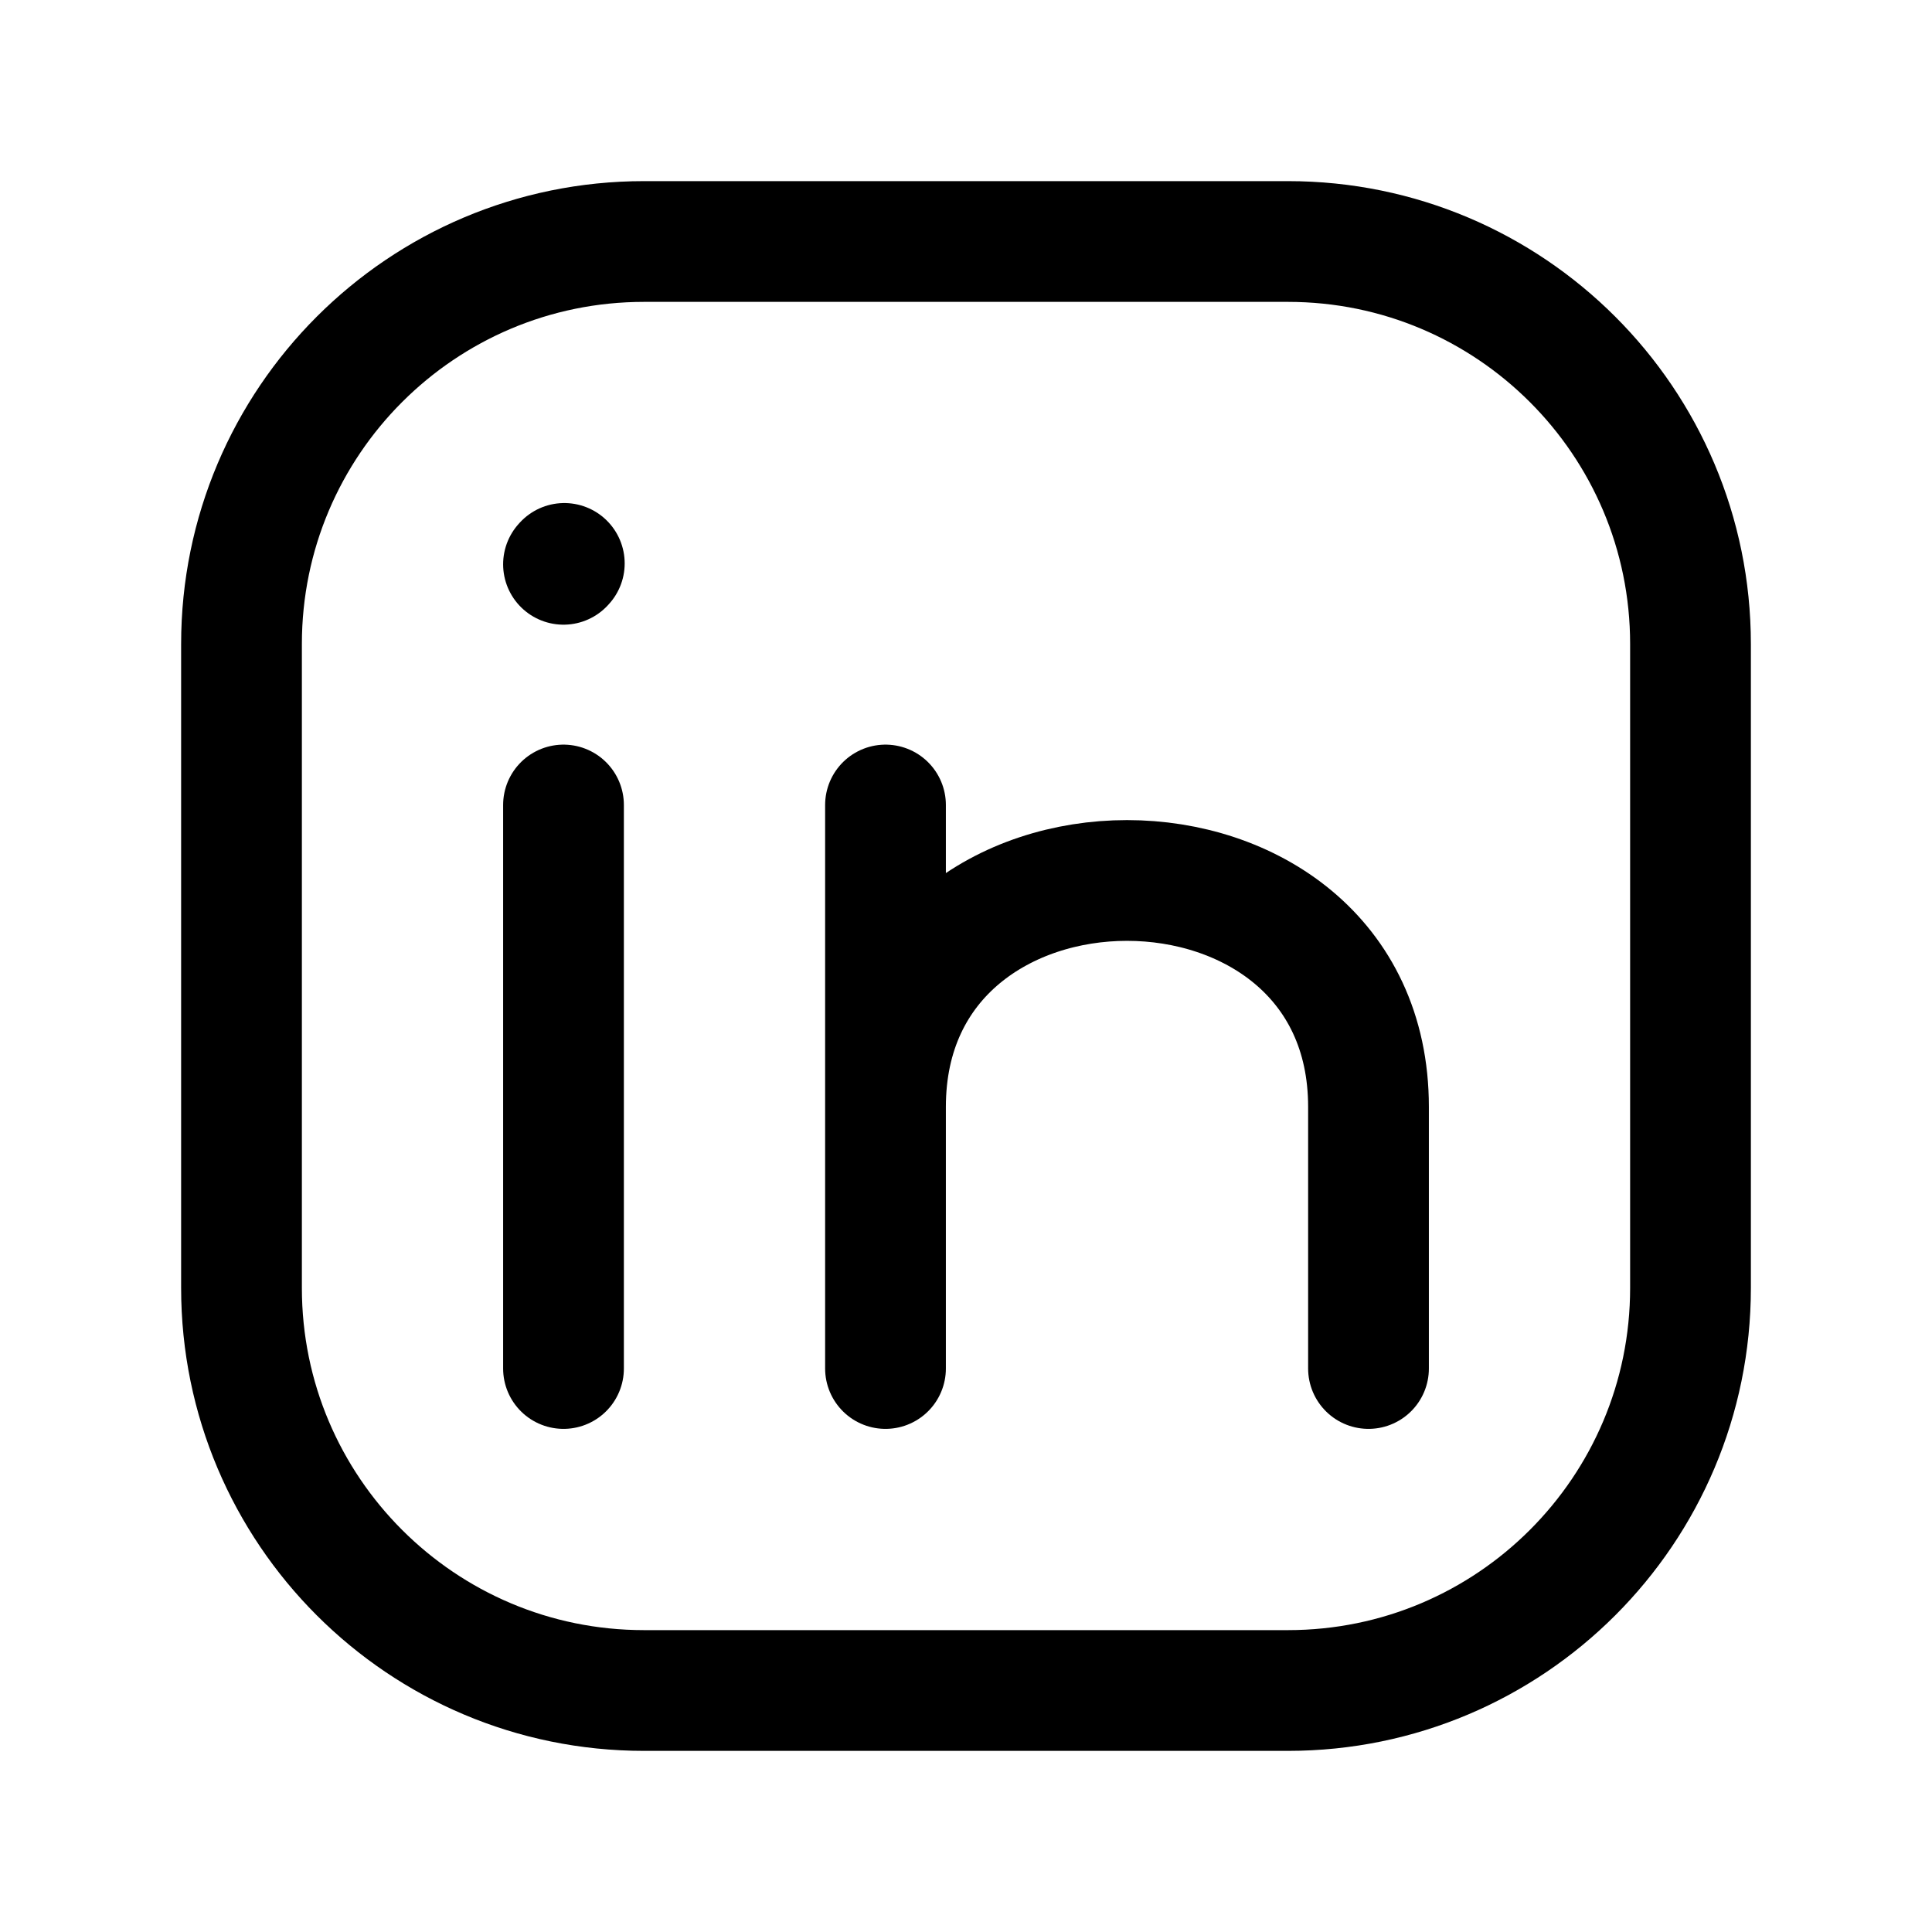
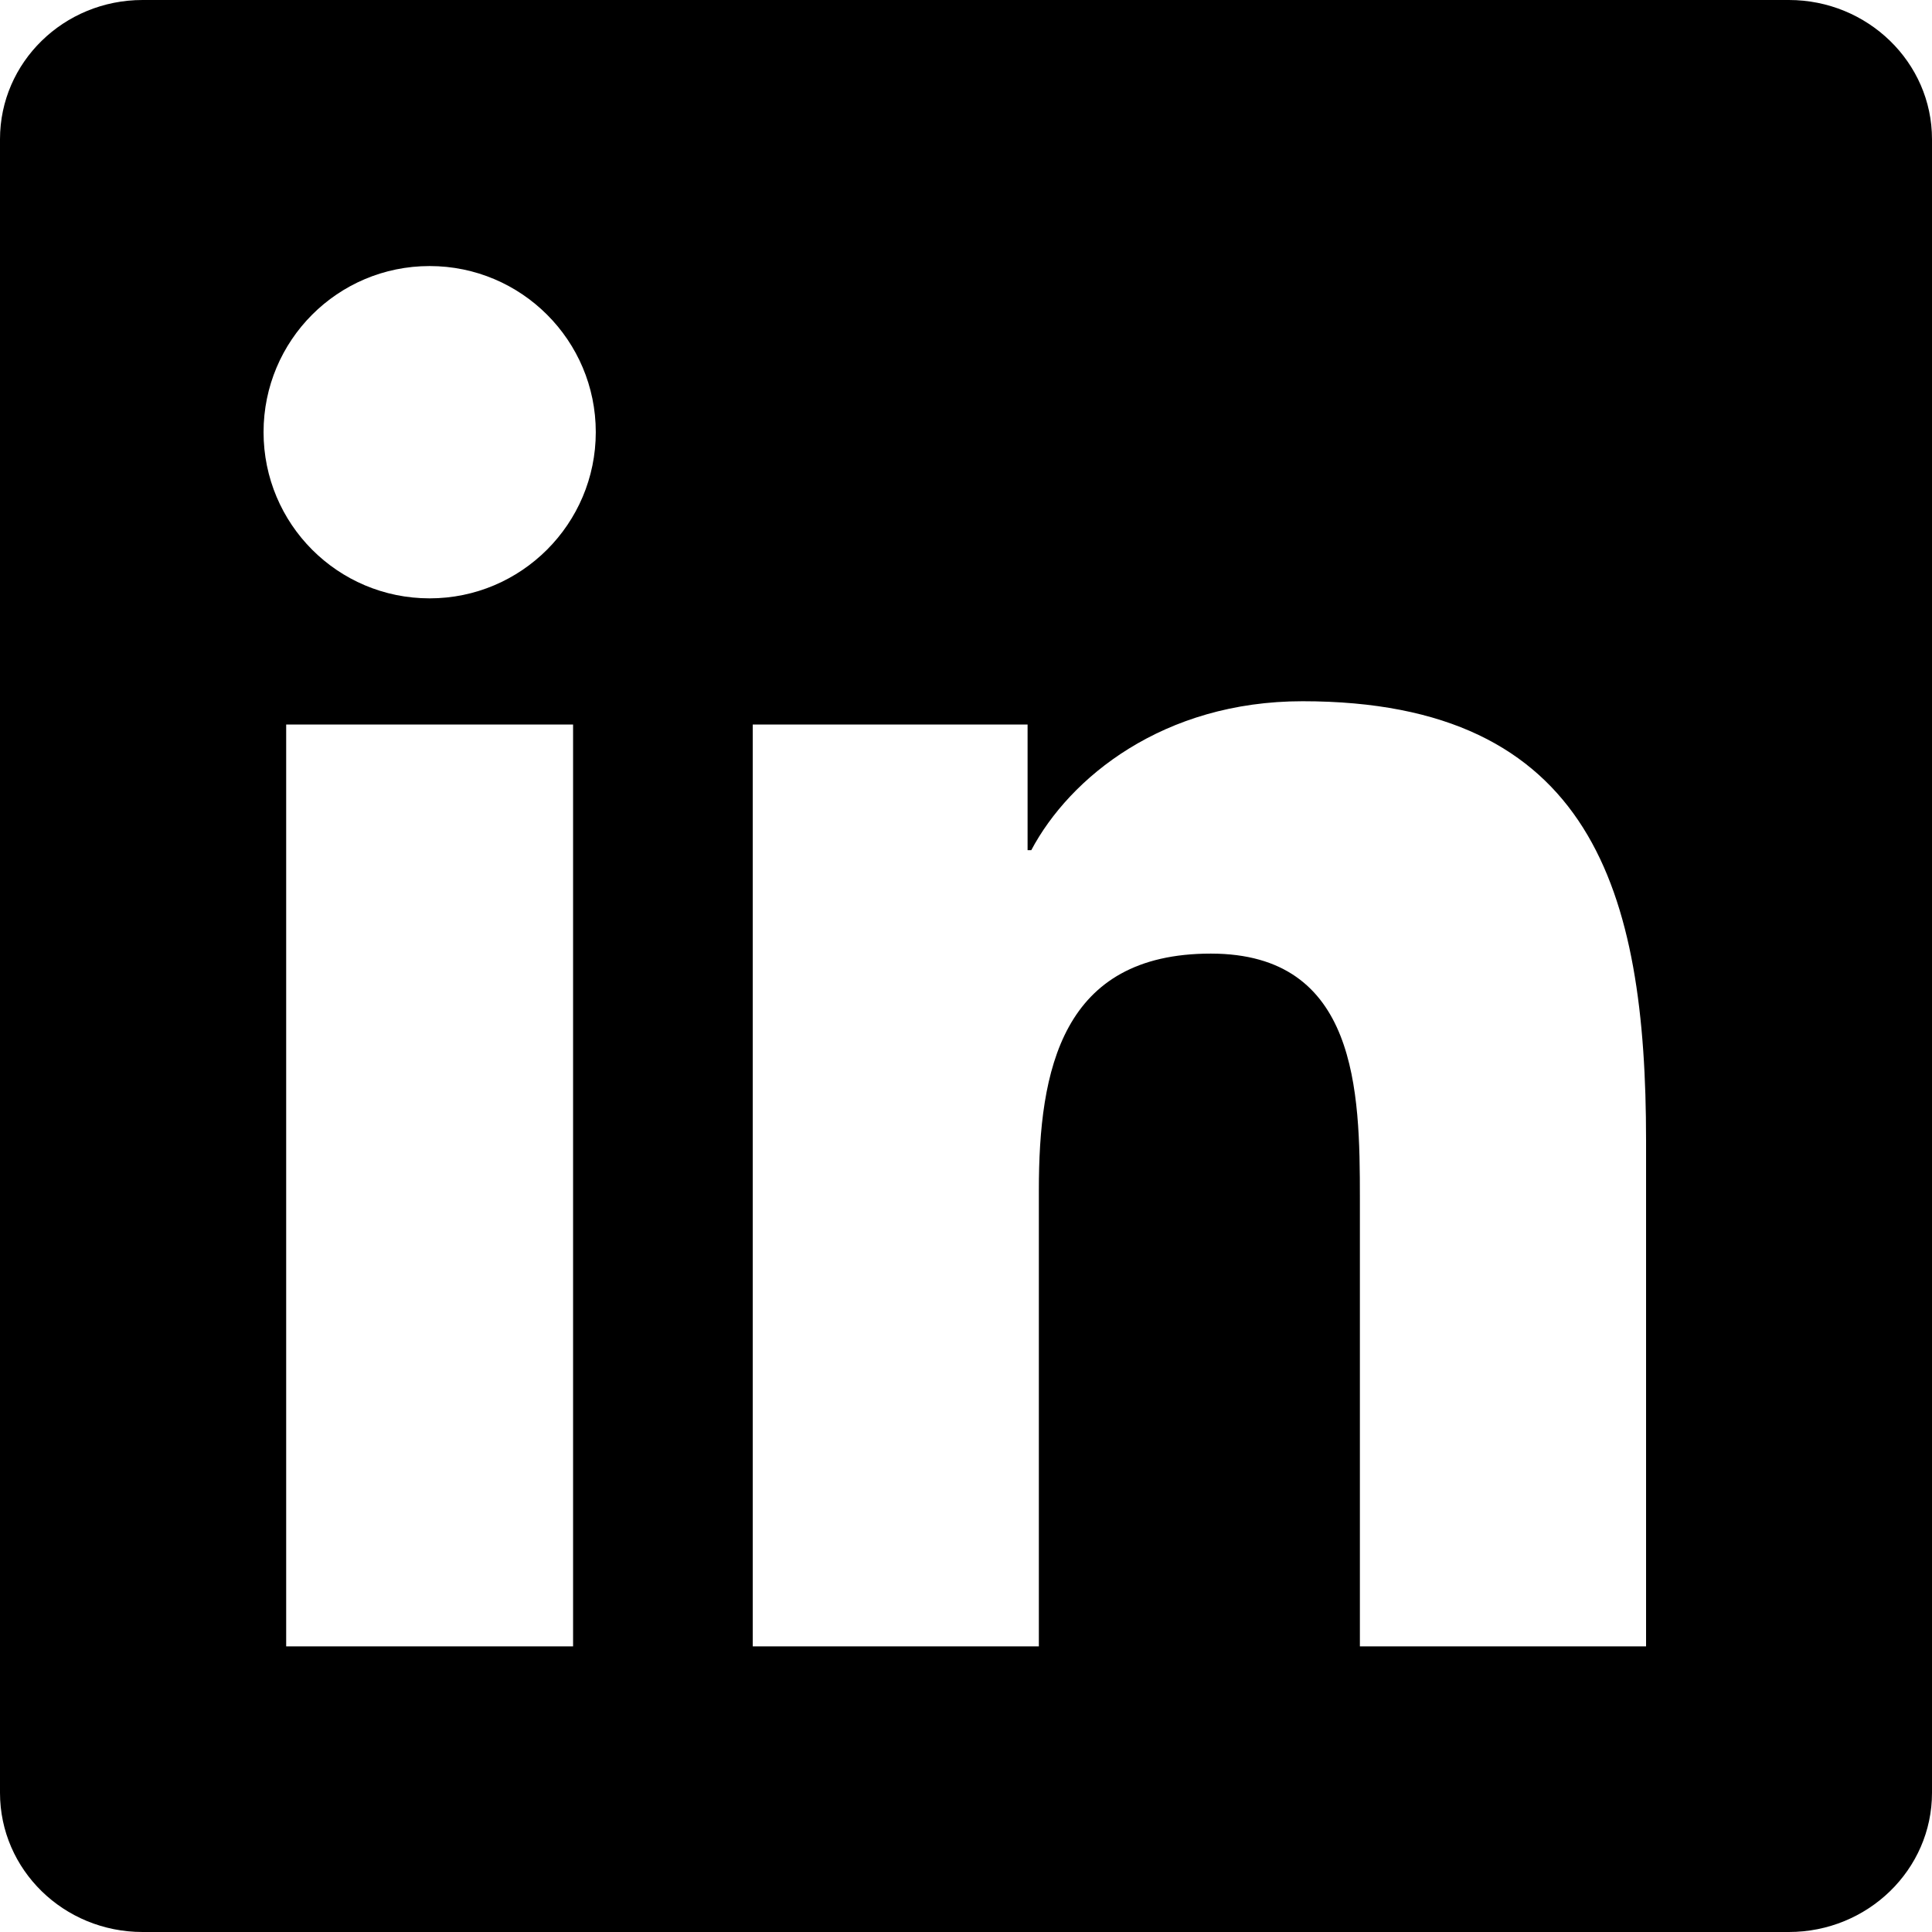
- <svg xmlns="http://www.w3.org/2000/svg" width="24px" height="24px" stroke-width="1.5" viewBox="0 0 24 24" fill="none" color="#000000">
-   <path d="M21 8V16C21 18.761 18.761 21 16 21H8C5.239 21 3 18.761 3 16V8C3 5.239 5.239 3 8 3H16C18.761 3 21 5.239 21 8Z" stroke="#000000" stroke-width="1.5" stroke-linecap="round" stroke-linejoin="round" />
-   <path d="M7 17V13.5V10" stroke="#000000" stroke-width="1.5" stroke-linecap="round" stroke-linejoin="round" />
-   <path d="M11 17V13.75M11 10V13.75M11 13.75C11 10 17 10 17 13.75V17" stroke="#000000" stroke-width="1.5" stroke-linecap="round" stroke-linejoin="round" />
-   <path d="M7 7.01L7.01 6.999" stroke="#000000" stroke-width="1.5" stroke-linecap="round" stroke-linejoin="round" />
+ <svg xmlns="http://www.w3.org/2000/svg" viewBox="0 0 24 24" fill="currentColor" class="w-6 h-6">
+   <path d="M20.447 20.452h-3.554v-5.569c0-1.328-.027-3.037-1.852-3.037-1.853 0-2.136 1.445-2.136 2.939v5.667H9.351V9h3.414v1.561h.046c.477-.9 1.637-1.85 3.37-1.85 3.601 0 4.267 2.37 4.267 5.455v6.286zM5.337 7.433c-1.144 0-2.063-.926-2.063-2.065 0-1.138.92-2.063 2.063-2.063 1.14 0 2.064.925 2.064 2.063 0 1.139-.925 2.065-2.064 2.065zm1.782 13.019H3.555V9h3.564v11.452zM22.225 0H1.771C.792 0 0 .774 0 1.729v20.542C0 23.227.792 24 1.771 24h20.451C23.2 24 24 23.227 24 22.271V1.729C24 .774 23.2 0 22.222 0h.003z" />
</svg>
